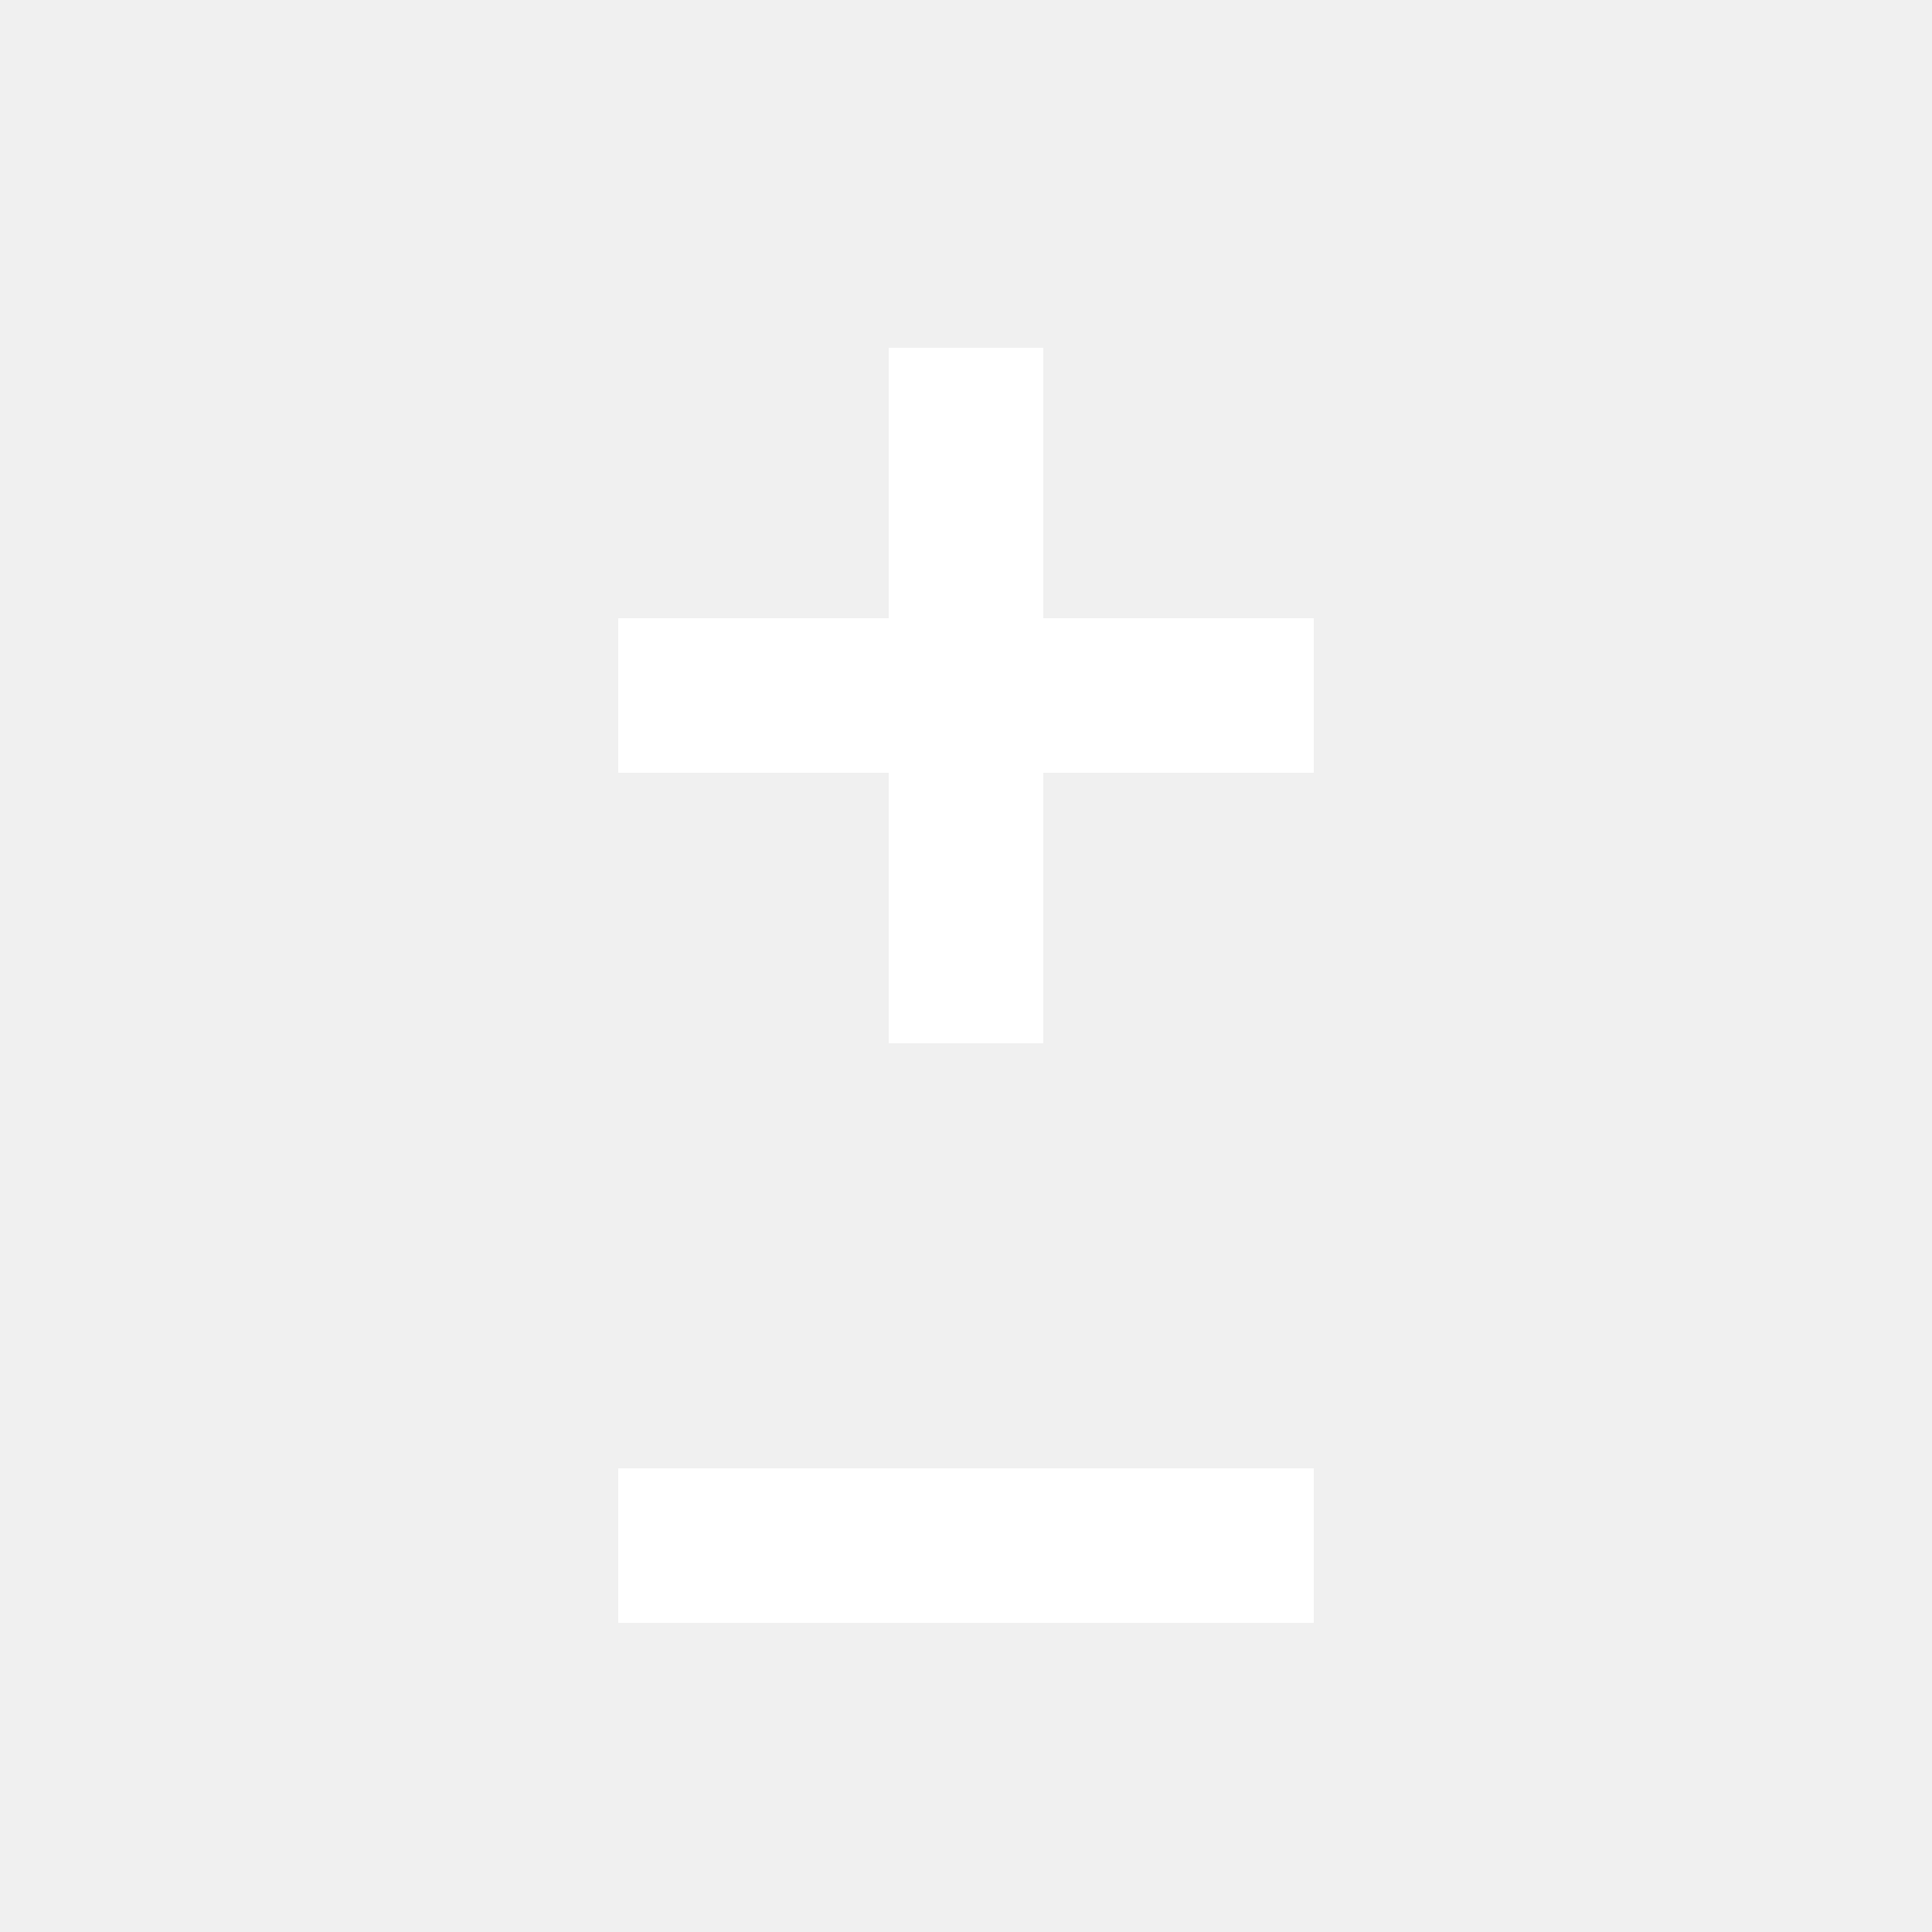
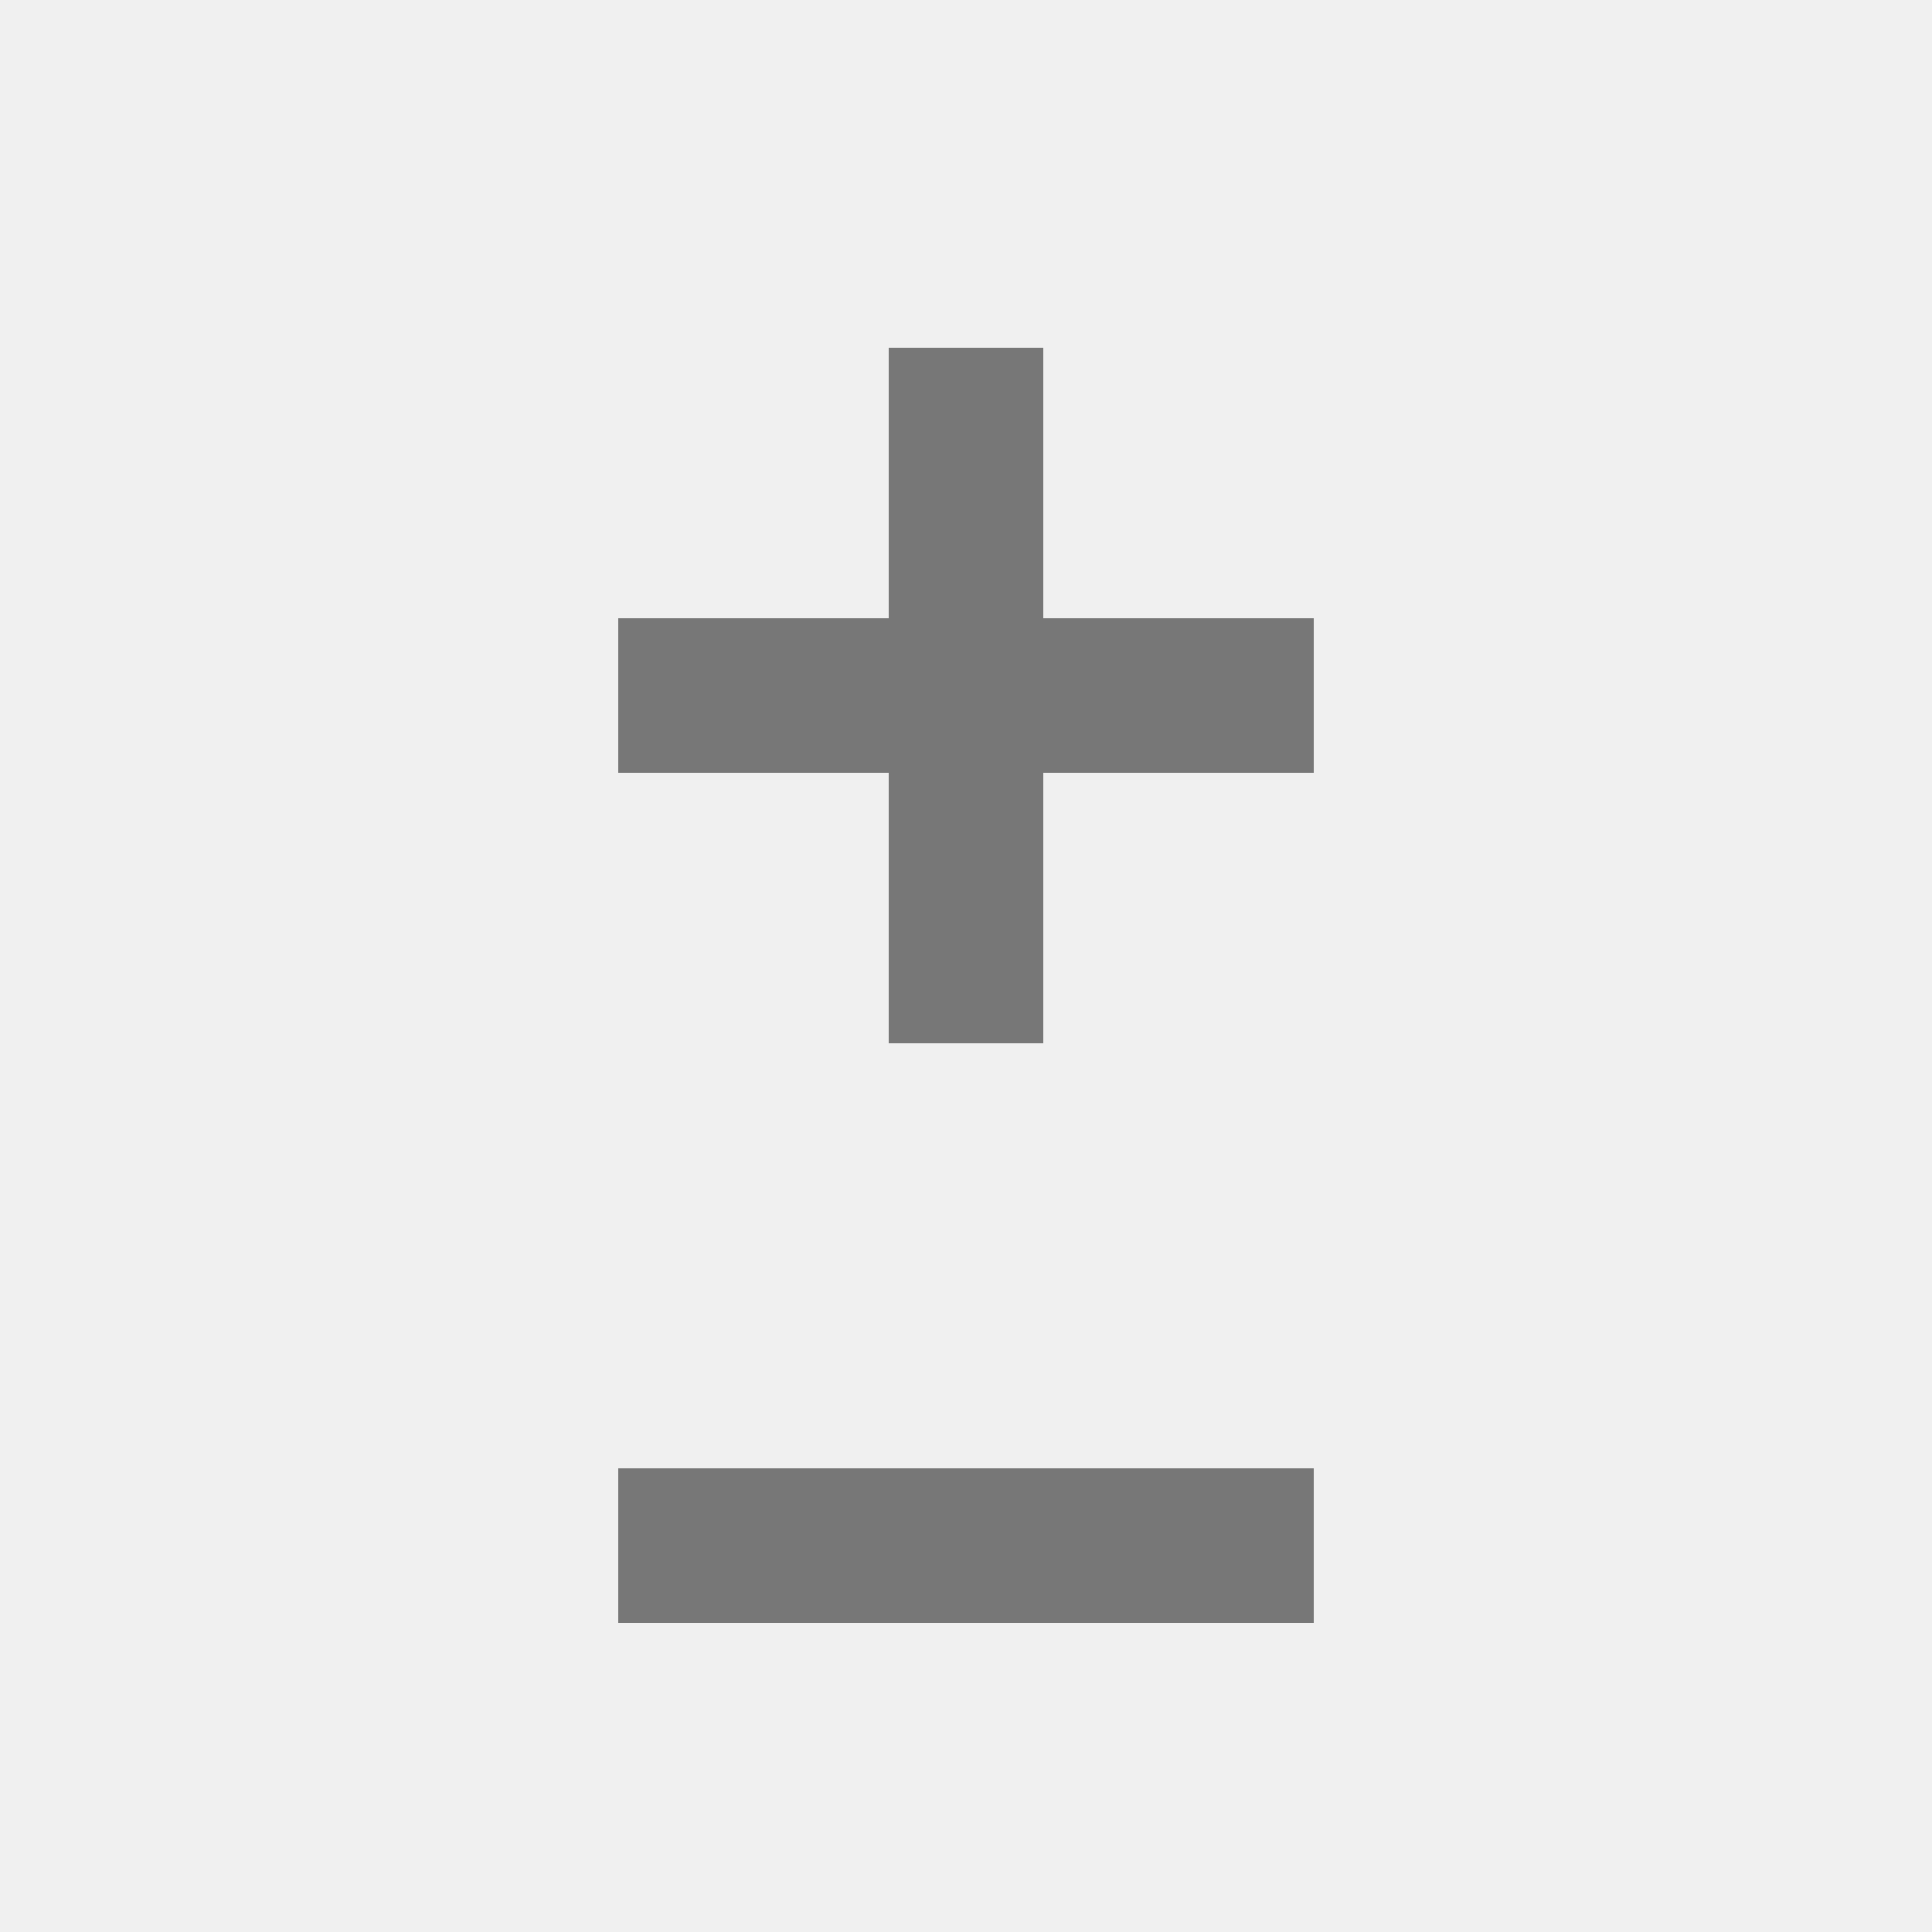
- <svg xmlns="http://www.w3.org/2000/svg" viewBox="0 0 50 50" fill="#ffffff">
+ <svg xmlns="http://www.w3.org/2000/svg" viewBox="0 0 50 50" fill="#777777">
  <path d="M 23 9 L 23 16 L 16 16 L 16 20 L 23 20 L 23 27 L 27 27 L 27 20 L 34 20 L 34 16 L 27 16 L 27 9 L 23 9 z M 16 38 L 16 42 L 34 42 L 34 38 L 16 38 z" />
</svg>
